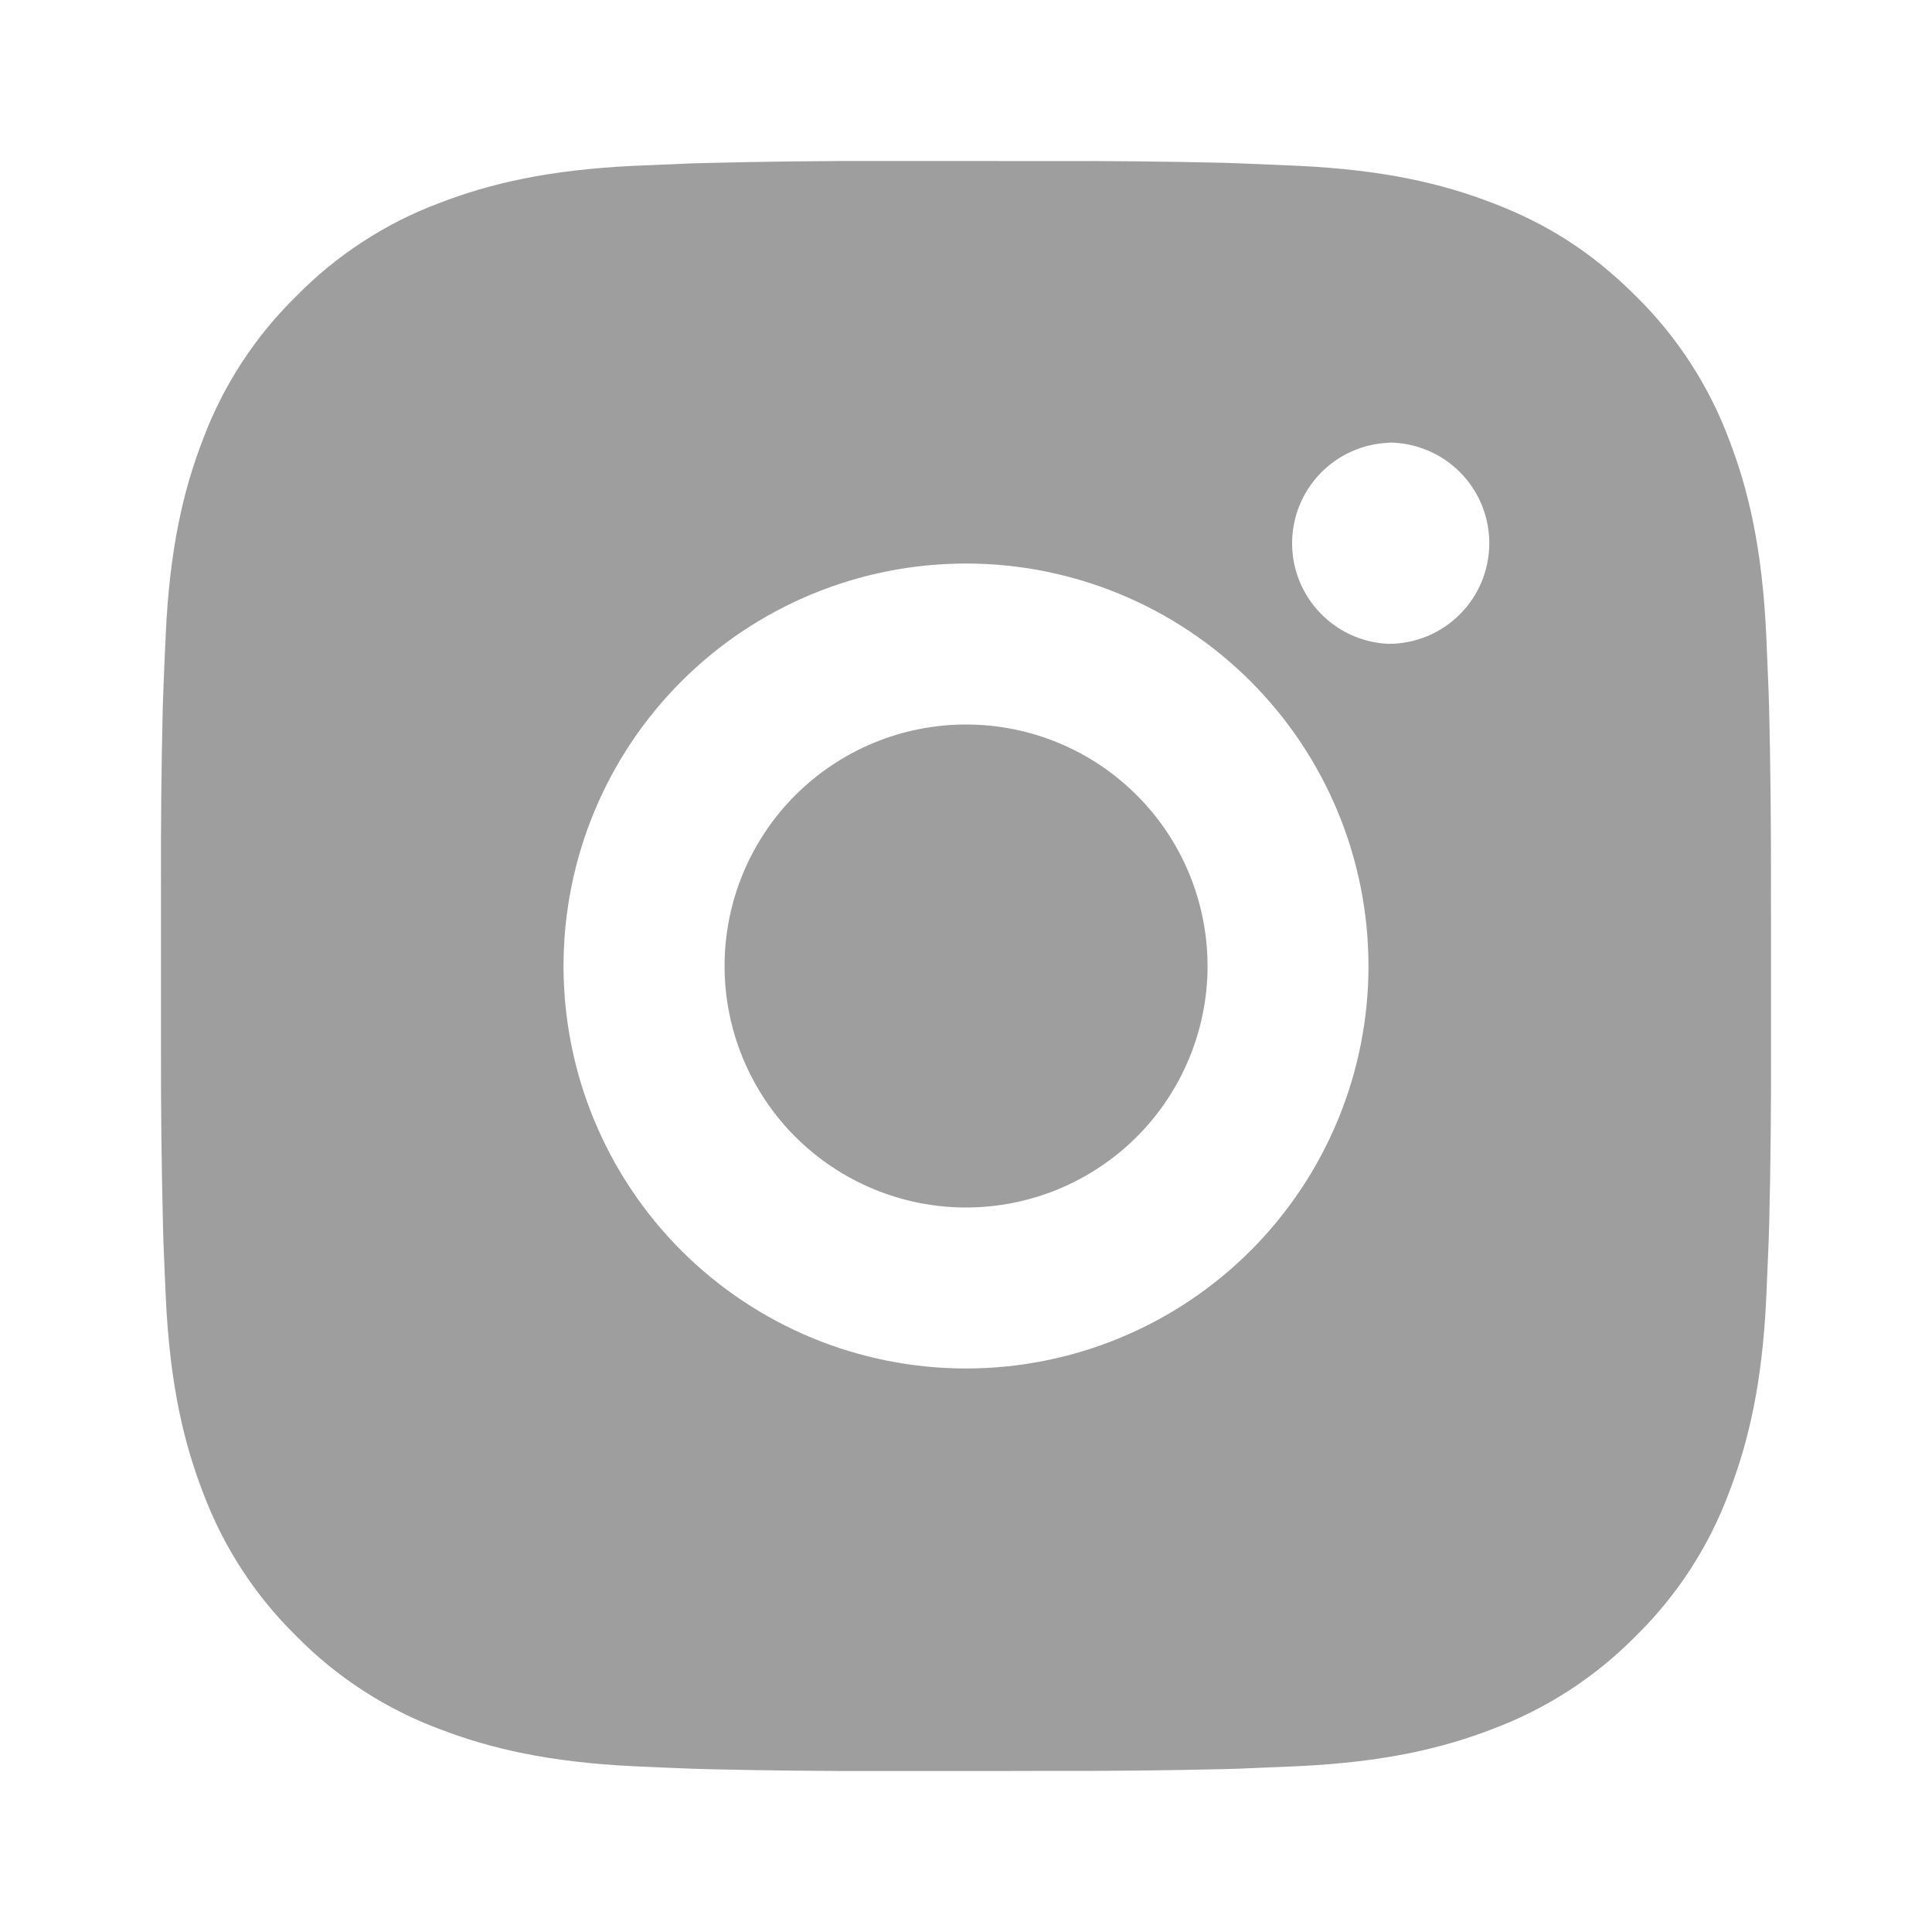
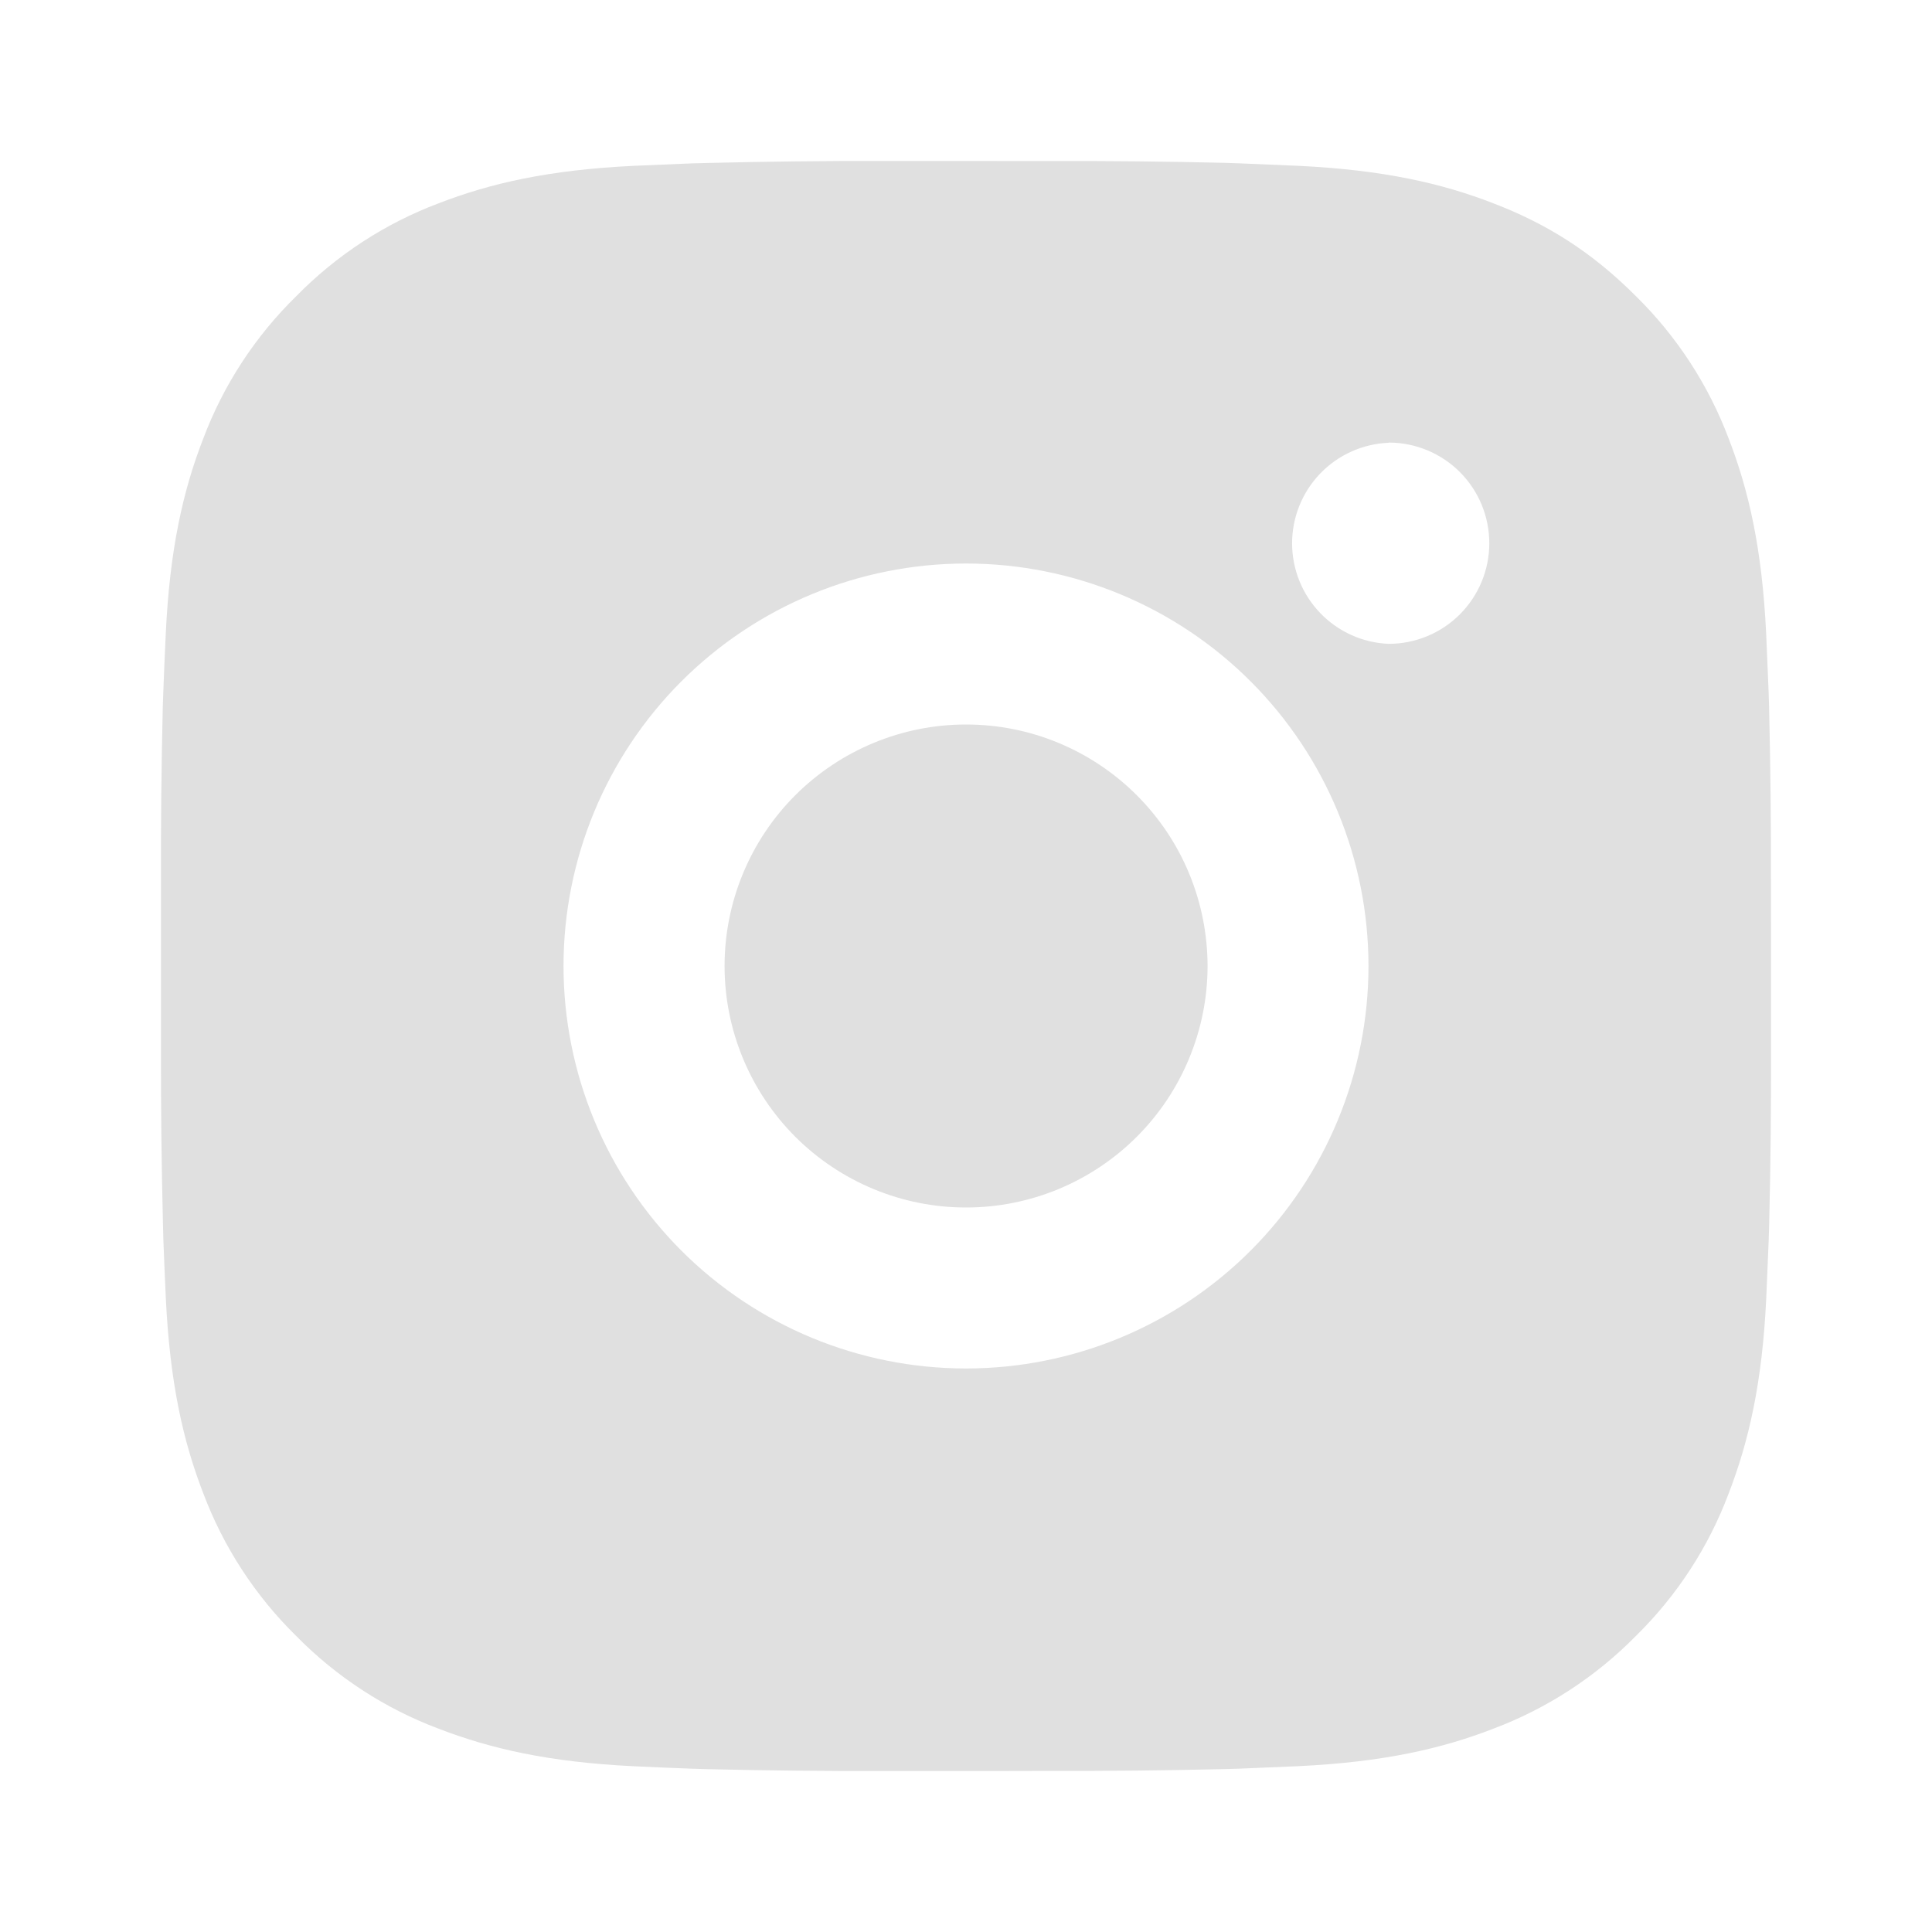
<svg xmlns="http://www.w3.org/2000/svg" width="28" height="28" viewBox="0 0 28 28" fill="none">
-   <path d="M15.199 2.334C16.051 2.331 16.902 2.34 17.753 2.36L17.98 2.368C18.241 2.378 18.499 2.389 18.81 2.403C20.052 2.462 20.898 2.658 21.642 2.946C22.412 3.242 23.06 3.643 23.709 4.292C24.302 4.875 24.761 5.58 25.054 6.358C25.342 7.101 25.538 7.95 25.597 9.191C25.611 9.501 25.622 9.76 25.632 10.022L25.639 10.248C25.659 11.099 25.668 11.95 25.666 12.801L25.667 13.671V15.199C25.669 16.051 25.661 16.902 25.64 17.753L25.633 17.979C25.623 18.241 25.612 18.499 25.598 18.81C25.54 20.051 25.341 20.898 25.054 21.642C24.762 22.421 24.303 23.126 23.709 23.709C23.126 24.302 22.42 24.761 21.642 25.054C20.898 25.342 20.052 25.538 18.81 25.597C18.499 25.611 18.241 25.622 17.98 25.632L17.753 25.639C16.902 25.659 16.051 25.668 15.199 25.665L14.329 25.667H12.802C11.95 25.669 11.099 25.66 10.248 25.64L10.022 25.633C9.745 25.623 9.468 25.611 9.191 25.598C7.95 25.539 7.103 25.341 6.358 25.054C5.58 24.762 4.875 24.303 4.292 23.709C3.698 23.126 3.239 22.42 2.946 21.642C2.658 20.898 2.462 20.051 2.403 18.81C2.39 18.533 2.379 18.256 2.368 17.979L2.362 17.753C2.341 16.902 2.331 16.051 2.333 15.199V12.801C2.33 11.95 2.339 11.099 2.359 10.248L2.367 10.022C2.376 9.76 2.388 9.501 2.402 9.191C2.46 7.948 2.656 7.103 2.945 6.358C3.238 5.58 3.698 4.875 4.293 4.293C4.875 3.699 5.58 3.239 6.358 2.946C7.103 2.658 7.948 2.462 9.191 2.403L10.022 2.368L10.248 2.362C11.099 2.341 11.95 2.331 12.801 2.333L15.199 2.334ZM14 8.167C12.453 8.167 10.969 8.781 9.875 9.875C8.781 10.969 8.167 12.453 8.167 14C8.167 15.547 8.781 17.031 9.875 18.125C10.969 19.219 12.453 19.833 14 19.833C15.547 19.833 17.031 19.219 18.125 18.125C19.219 17.031 19.833 15.547 19.833 14C19.833 12.453 19.219 10.969 18.125 9.875C17.031 8.781 15.547 8.167 14 8.167ZM14 10.5C14.46 10.5 14.915 10.59 15.339 10.766C15.764 10.942 16.15 11.2 16.475 11.525C16.8 11.85 17.058 12.235 17.234 12.66C17.41 13.085 17.5 13.54 17.501 13.999C17.501 14.459 17.41 14.914 17.234 15.339C17.058 15.764 16.801 16.149 16.476 16.474C16.151 16.799 15.765 17.057 15.341 17.233C14.916 17.409 14.461 17.5 14.001 17.5C13.073 17.5 12.183 17.131 11.526 16.475C10.87 15.818 10.501 14.928 10.501 14C10.501 13.072 10.87 12.181 11.526 11.525C12.183 10.869 13.073 10.5 14.001 10.5M20.126 6.417C19.75 6.432 19.394 6.592 19.133 6.863C18.872 7.135 18.726 7.497 18.726 7.874C18.726 8.25 18.872 8.613 19.133 8.884C19.394 9.156 19.75 9.316 20.126 9.331C20.513 9.331 20.884 9.177 21.157 8.904C21.431 8.63 21.584 8.259 21.584 7.873C21.584 7.486 21.431 7.115 21.157 6.841C20.884 6.568 20.513 6.414 20.126 6.414" fill="#9E9E9E" />
+   <path d="M15.199 2.334C16.051 2.331 16.902 2.34 17.753 2.36L17.98 2.368C18.241 2.378 18.499 2.389 18.81 2.403C20.052 2.462 20.898 2.658 21.642 2.946C22.412 3.242 23.06 3.643 23.709 4.292C24.302 4.875 24.761 5.58 25.054 6.358C25.342 7.101 25.538 7.95 25.597 9.191C25.611 9.501 25.622 9.76 25.632 10.022L25.639 10.248C25.659 11.099 25.668 11.95 25.666 12.801L25.667 13.671V15.199C25.669 16.051 25.661 16.902 25.64 17.753L25.633 17.979C25.623 18.241 25.612 18.499 25.598 18.81C25.54 20.051 25.341 20.898 25.054 21.642C24.762 22.421 24.303 23.126 23.709 23.709C23.126 24.302 22.42 24.761 21.642 25.054C20.898 25.342 20.052 25.538 18.81 25.597C18.499 25.611 18.241 25.622 17.98 25.632L17.753 25.639C16.902 25.659 16.051 25.668 15.199 25.665L14.329 25.667H12.802C11.95 25.669 11.099 25.66 10.248 25.64L10.022 25.633C9.745 25.623 9.468 25.611 9.191 25.598C7.95 25.539 7.103 25.341 6.358 25.054C5.58 24.762 4.875 24.303 4.292 23.709C3.698 23.126 3.239 22.42 2.946 21.642C2.658 20.898 2.462 20.051 2.403 18.81C2.39 18.533 2.379 18.256 2.368 17.979L2.362 17.753C2.341 16.902 2.331 16.051 2.333 15.199V12.801C2.33 11.95 2.339 11.099 2.359 10.248L2.367 10.022C2.376 9.76 2.388 9.501 2.402 9.191C2.46 7.948 2.656 7.103 2.945 6.358C3.238 5.58 3.698 4.875 4.293 4.293C4.875 3.699 5.58 3.239 6.358 2.946C7.103 2.658 7.948 2.462 9.191 2.403L10.022 2.368L10.248 2.362C11.099 2.341 11.95 2.331 12.801 2.333L15.199 2.334ZM14 8.167C12.453 8.167 10.969 8.781 9.875 9.875C8.781 10.969 8.167 12.453 8.167 14C8.167 15.547 8.781 17.031 9.875 18.125C10.969 19.219 12.453 19.833 14 19.833C15.547 19.833 17.031 19.219 18.125 18.125C19.219 17.031 19.833 15.547 19.833 14C19.833 12.453 19.219 10.969 18.125 9.875C17.031 8.781 15.547 8.167 14 8.167ZM14 10.5C14.46 10.5 14.915 10.59 15.339 10.766C15.764 10.942 16.15 11.2 16.475 11.525C16.8 11.85 17.058 12.235 17.234 12.66C17.41 13.085 17.5 13.54 17.501 13.999C17.501 14.459 17.41 14.914 17.234 15.339C17.058 15.764 16.801 16.149 16.476 16.474C16.151 16.799 15.765 17.057 15.341 17.233C14.916 17.409 14.461 17.5 14.001 17.5C13.073 17.5 12.183 17.131 11.526 16.475C10.87 15.818 10.501 14.928 10.501 14C10.501 13.072 10.87 12.181 11.526 11.525C12.183 10.869 13.073 10.5 14.001 10.5M20.126 6.417C19.75 6.432 19.394 6.592 19.133 6.863C18.872 7.135 18.726 7.497 18.726 7.874C18.726 8.25 18.872 8.613 19.133 8.884C19.394 9.156 19.75 9.316 20.126 9.331C20.513 9.331 20.884 9.177 21.157 8.904C21.431 8.63 21.584 8.259 21.584 7.873C21.584 7.486 21.431 7.115 21.157 6.841C20.884 6.568 20.513 6.414 20.126 6.414" fill="#E0E0E0" />
</svg>
